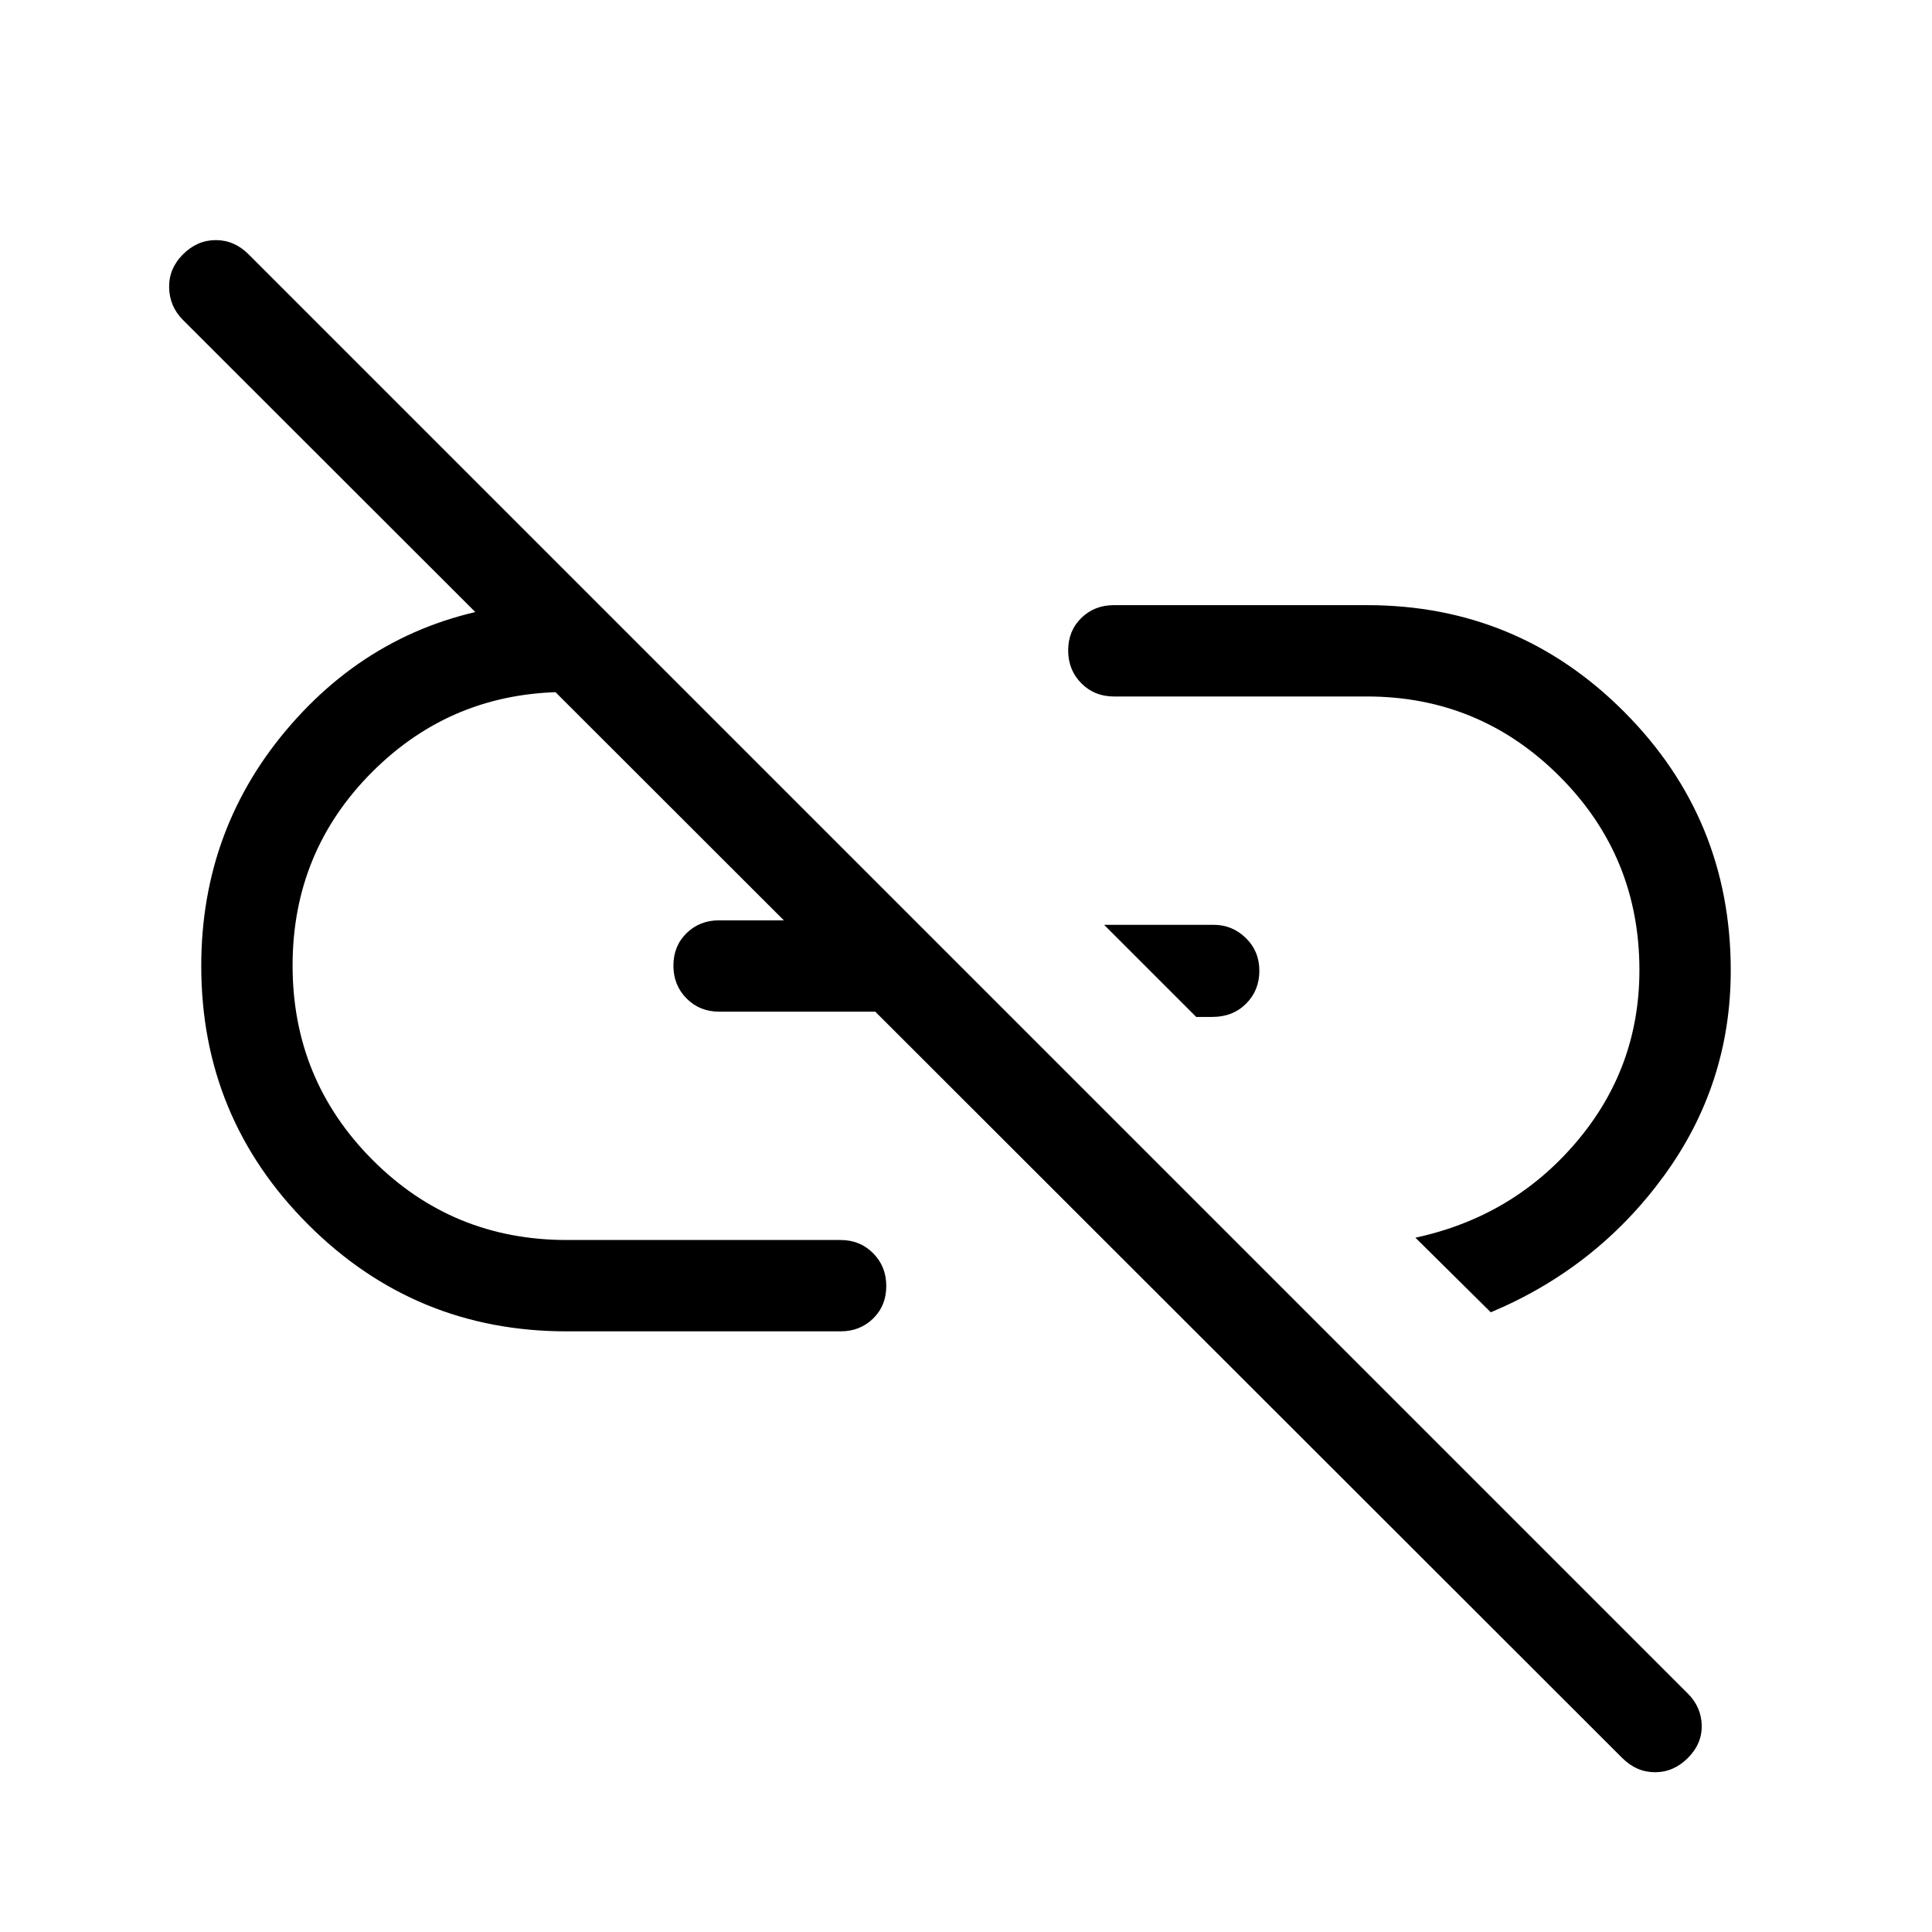
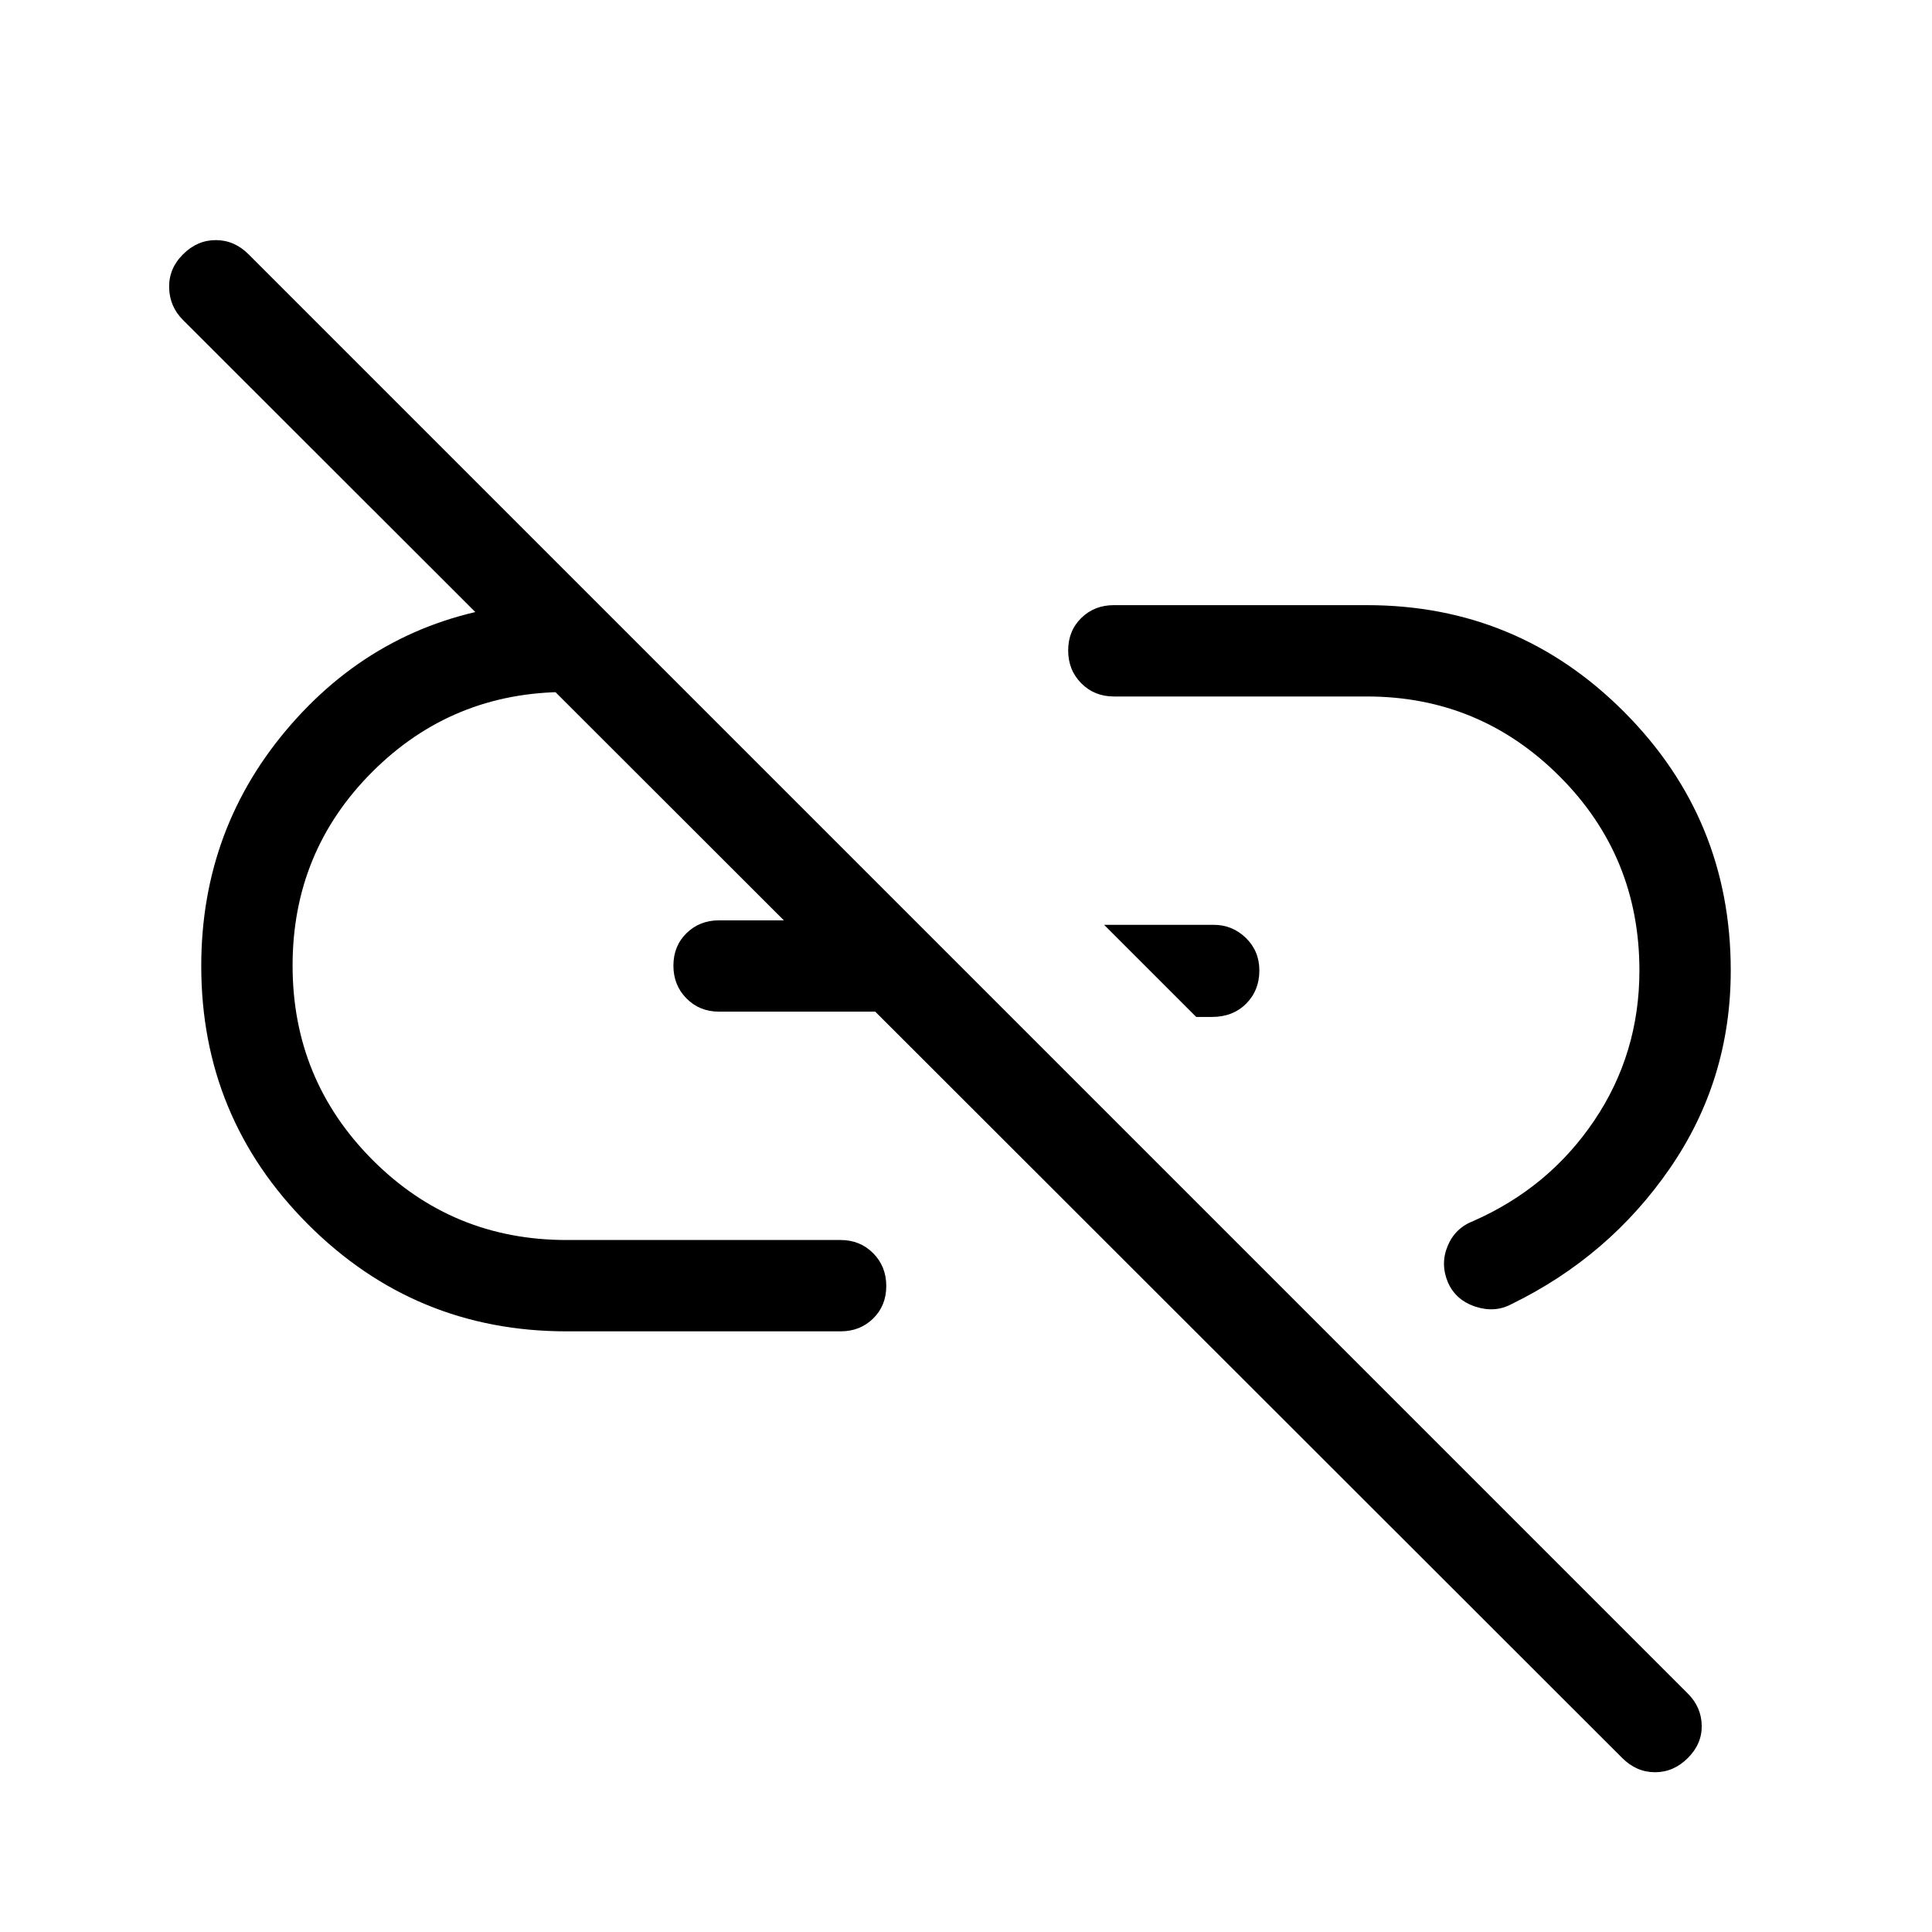
<svg xmlns="http://www.w3.org/2000/svg" height="48" viewBox="0 -960 960 960" width="48">
-   <path d="M740.769-307.924 703.308-345q48.307-10.385 79.807-47.331 31.5-36.946 31.5-85.614 0-56.619-39.679-96.298-39.68-39.68-95.705-39.68h-125.77q-9.653 0-16.172-6.573-6.519-6.574-6.519-16.308 0-9.733 6.519-16.118 6.519-6.384 16.172-6.384h125.77q75.018 0 127.893 53.099 52.875 53.1 52.875 128.438 0 56.615-33.308 102.191-33.307 45.577-85.922 67.654ZM594.385-454.693l-45.769-45.768h54.461q9.269 0 15.98 6.563 6.712 6.564 6.712 16.283 0 9.769-6.628 16.364-6.629 6.595-16.834 6.558h-7.922Zm244.308 368.23q-7.077 7.078-16.308 7.078-9.23 0-16.307-7.077L90.924-801.001q-6.693-6.692-6.885-16.115-.192-9.423 6.885-16.5 7.076-7.077 16.307-7.077 9.23 0 16.307 7.077l715.155 715.155q6.692 6.692 6.884 15.807.192 9.115-6.884 16.192Zm-557.154-212q-75.338 0-128.438-53.099-53.1-53.1-53.1-128.438 0-68.923 44.693-120.076 44.692-51.154 111.769-59.384h9.231l43.307 43.306h-27.462q-56.795 0-96.475 39.611-39.679 39.611-39.679 96.308 0 56.696 39.679 96.542 39.68 39.847 96.656 39.847h135.972q9.654 0 16.173 6.573 6.519 6.573 6.519 16.307 0 9.734-6.519 16.119-6.519 6.384-16.173 6.384H281.539Zm75.769-158.845q-9.654 0-16.173-6.574-6.519-6.573-6.519-16.307 0-9.734 6.519-16.118 6.519-6.385 16.173-6.385h65.155l44.999 45.384H357.308Z" />
+   <path d="m594.385-454.693-45.769-45.768h54.461q9.288 0 15.99 6.509 6.702 6.51 6.702 16.183 0 9.923-6.577 16.499-6.577 6.577-16.885 6.577h-7.922Zm244.308 368.23q-7.077 7.078-16.308 7.078-9.23 0-16.307-7.077L90.924-801.001q-6.693-6.692-6.885-16.115-.192-9.423 6.885-16.5 7.076-7.077 16.307-7.077 9.23 0 16.307 7.077l715.155 715.155q6.692 6.692 6.884 15.807.192 9.115-6.884 16.192Zm-557.154-212q-75.308 0-128.423-53.115Q100.001-404.693 100.001-480q0-68.923 44.693-120.076 44.692-51.154 111.769-59.384h9.231l43.307 43.306h-27.462q-56.795 0-96.475 39.611-39.679 39.611-39.679 96.308 0 56.696 39.679 96.542 39.68 39.847 96.475 39.847h136.153q9.673 0 16.182 6.559 6.51 6.56 6.51 16.308 0 9.747-6.51 16.132-6.509 6.384-16.182 6.384H281.539Zm75.769-158.845q-9.673 0-16.182-6.56-6.51-6.56-6.51-16.307 0-9.748 6.51-16.132 6.509-6.385 16.182-6.385h65.155l44.999 45.384H357.308Zm362.153 134.499q-3.846-9.192-.115-18.115 3.731-8.922 12.808-12.384 37.615-16.615 60.038-49.923 22.423-33.308 22.423-74.538 0-56.795-39.679-96.474-39.68-39.68-95.705-39.68h-125.77q-9.672 0-16.182-6.56-6.509-6.56-6.509-16.307t6.509-16.132q6.51-6.384 16.182-6.384h125.77q74.922 0 127.845 53.115t52.923 128.422q0 54.384-30.193 98.23-30.192 43.846-78.73 67.538-8.307 4.461-18.038 1.231-9.731-3.231-13.577-12.039Z" />
</svg>
